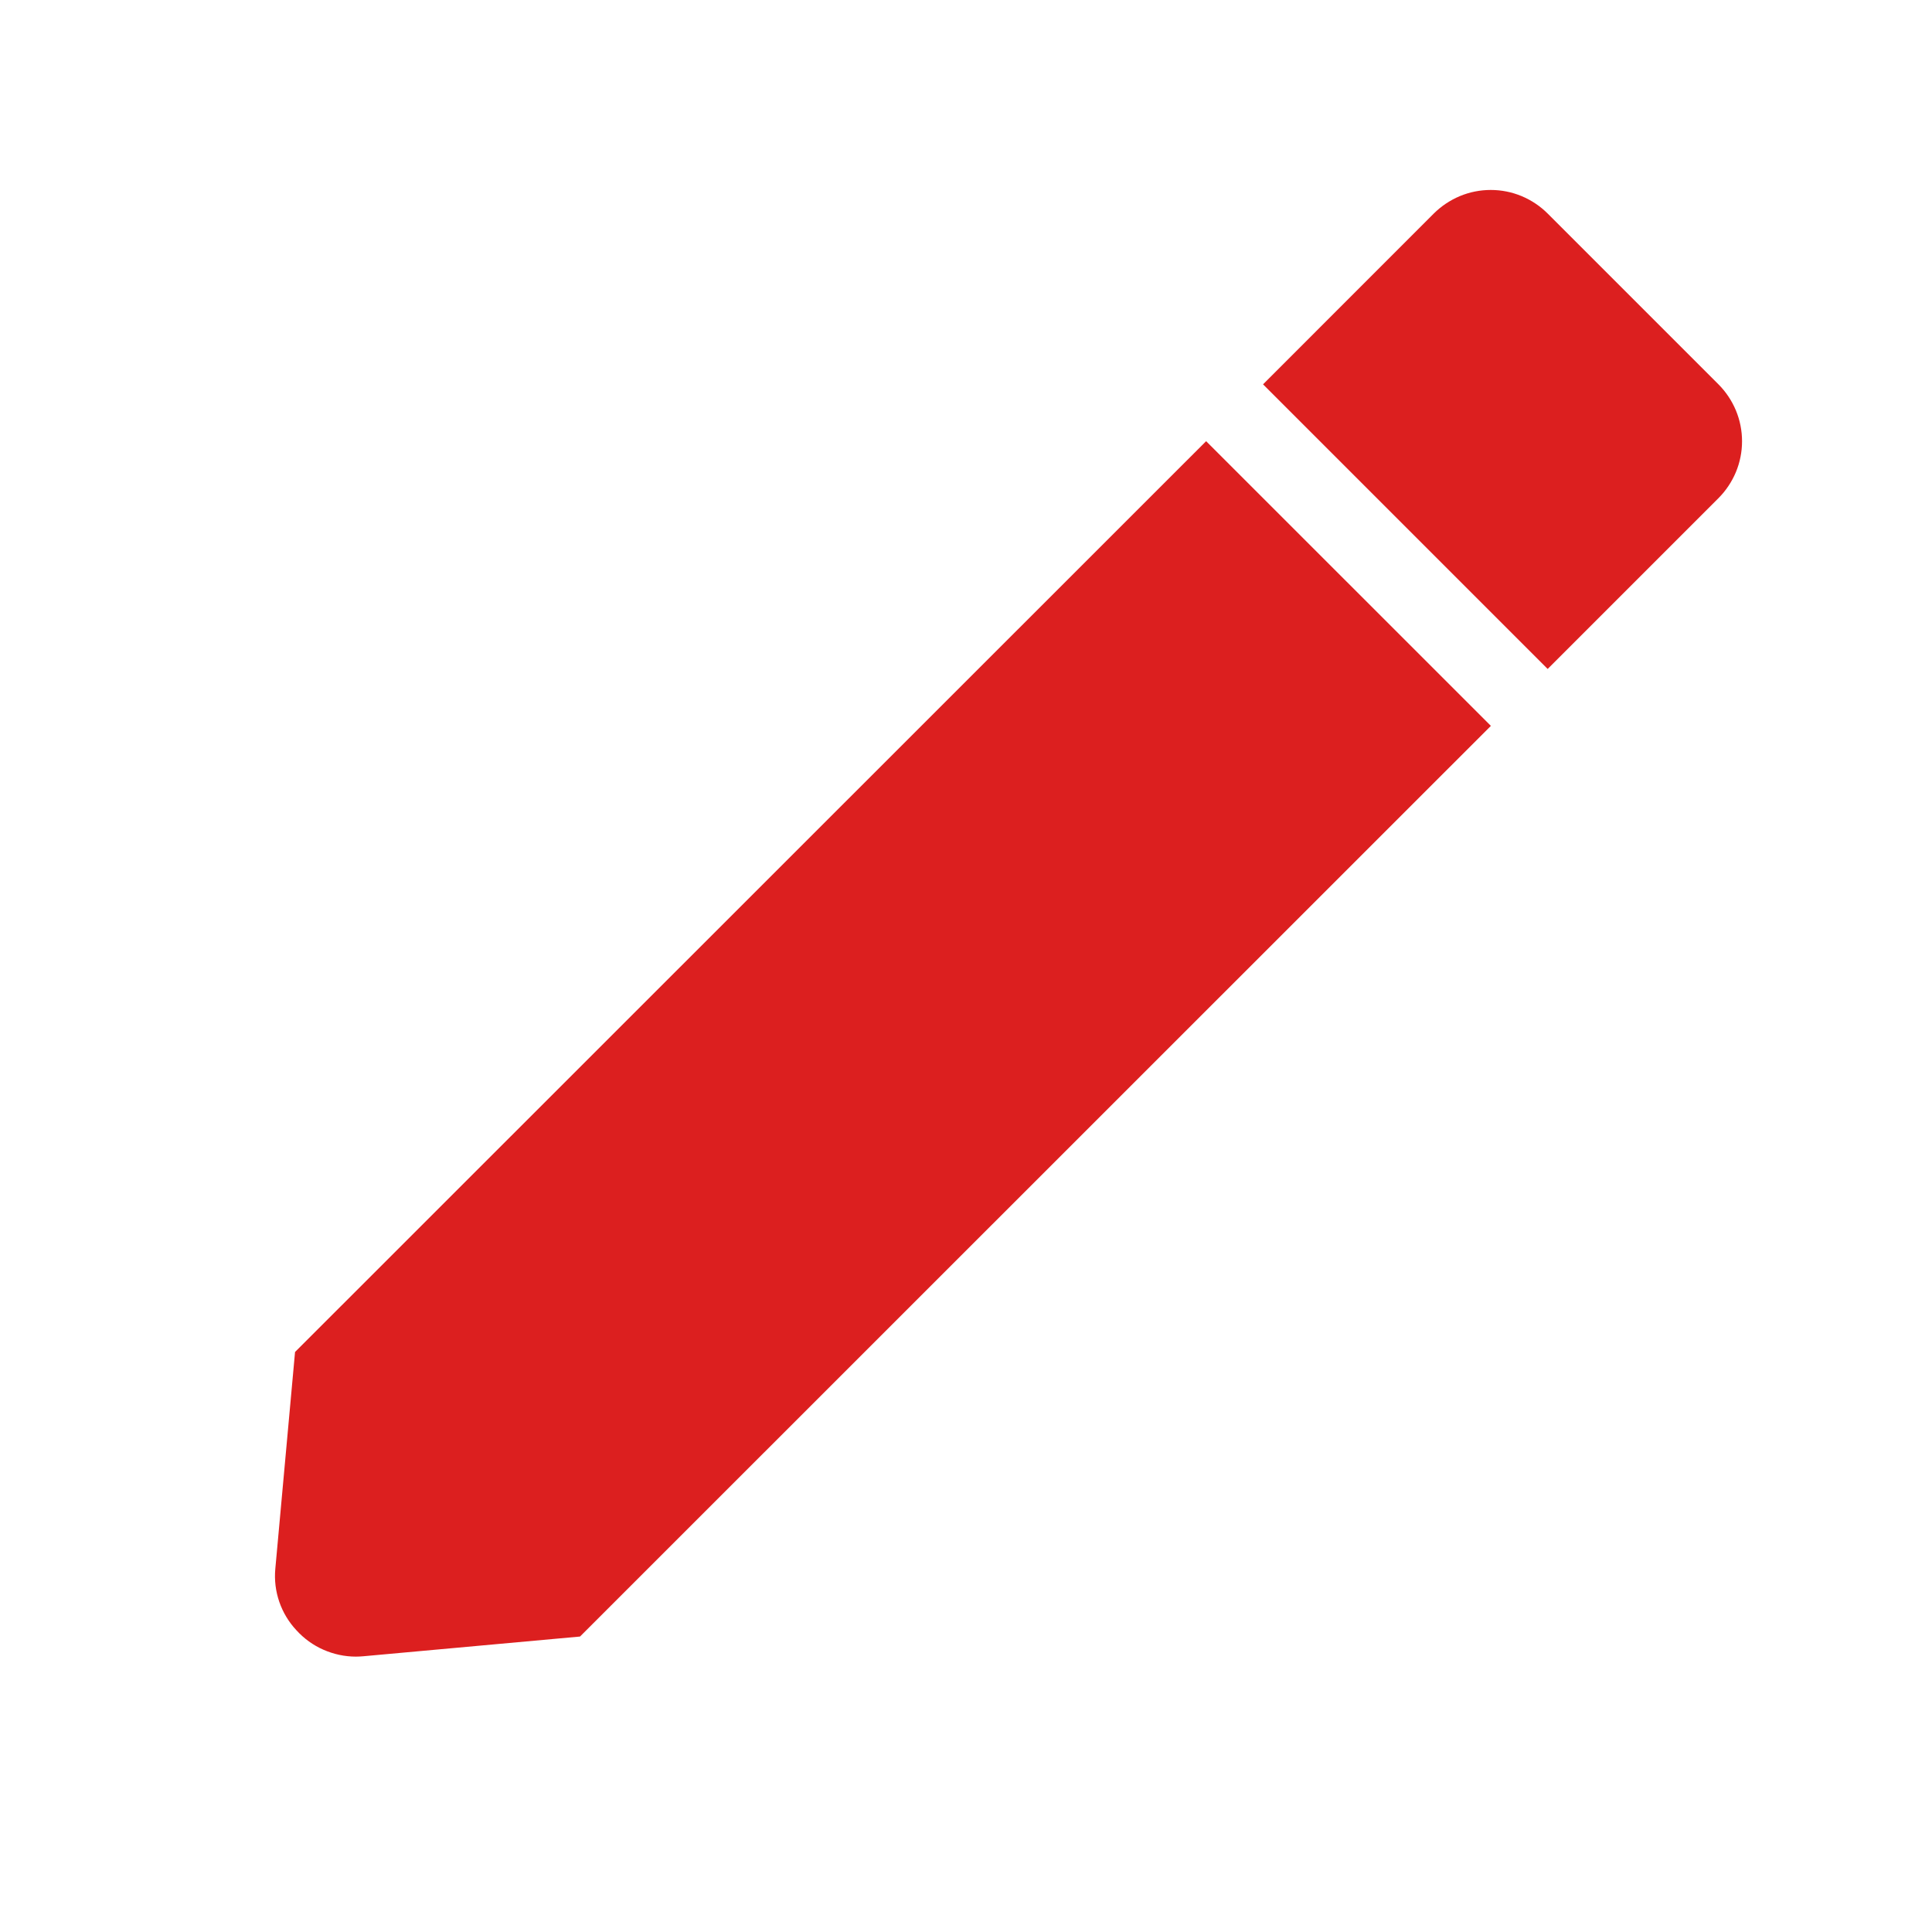
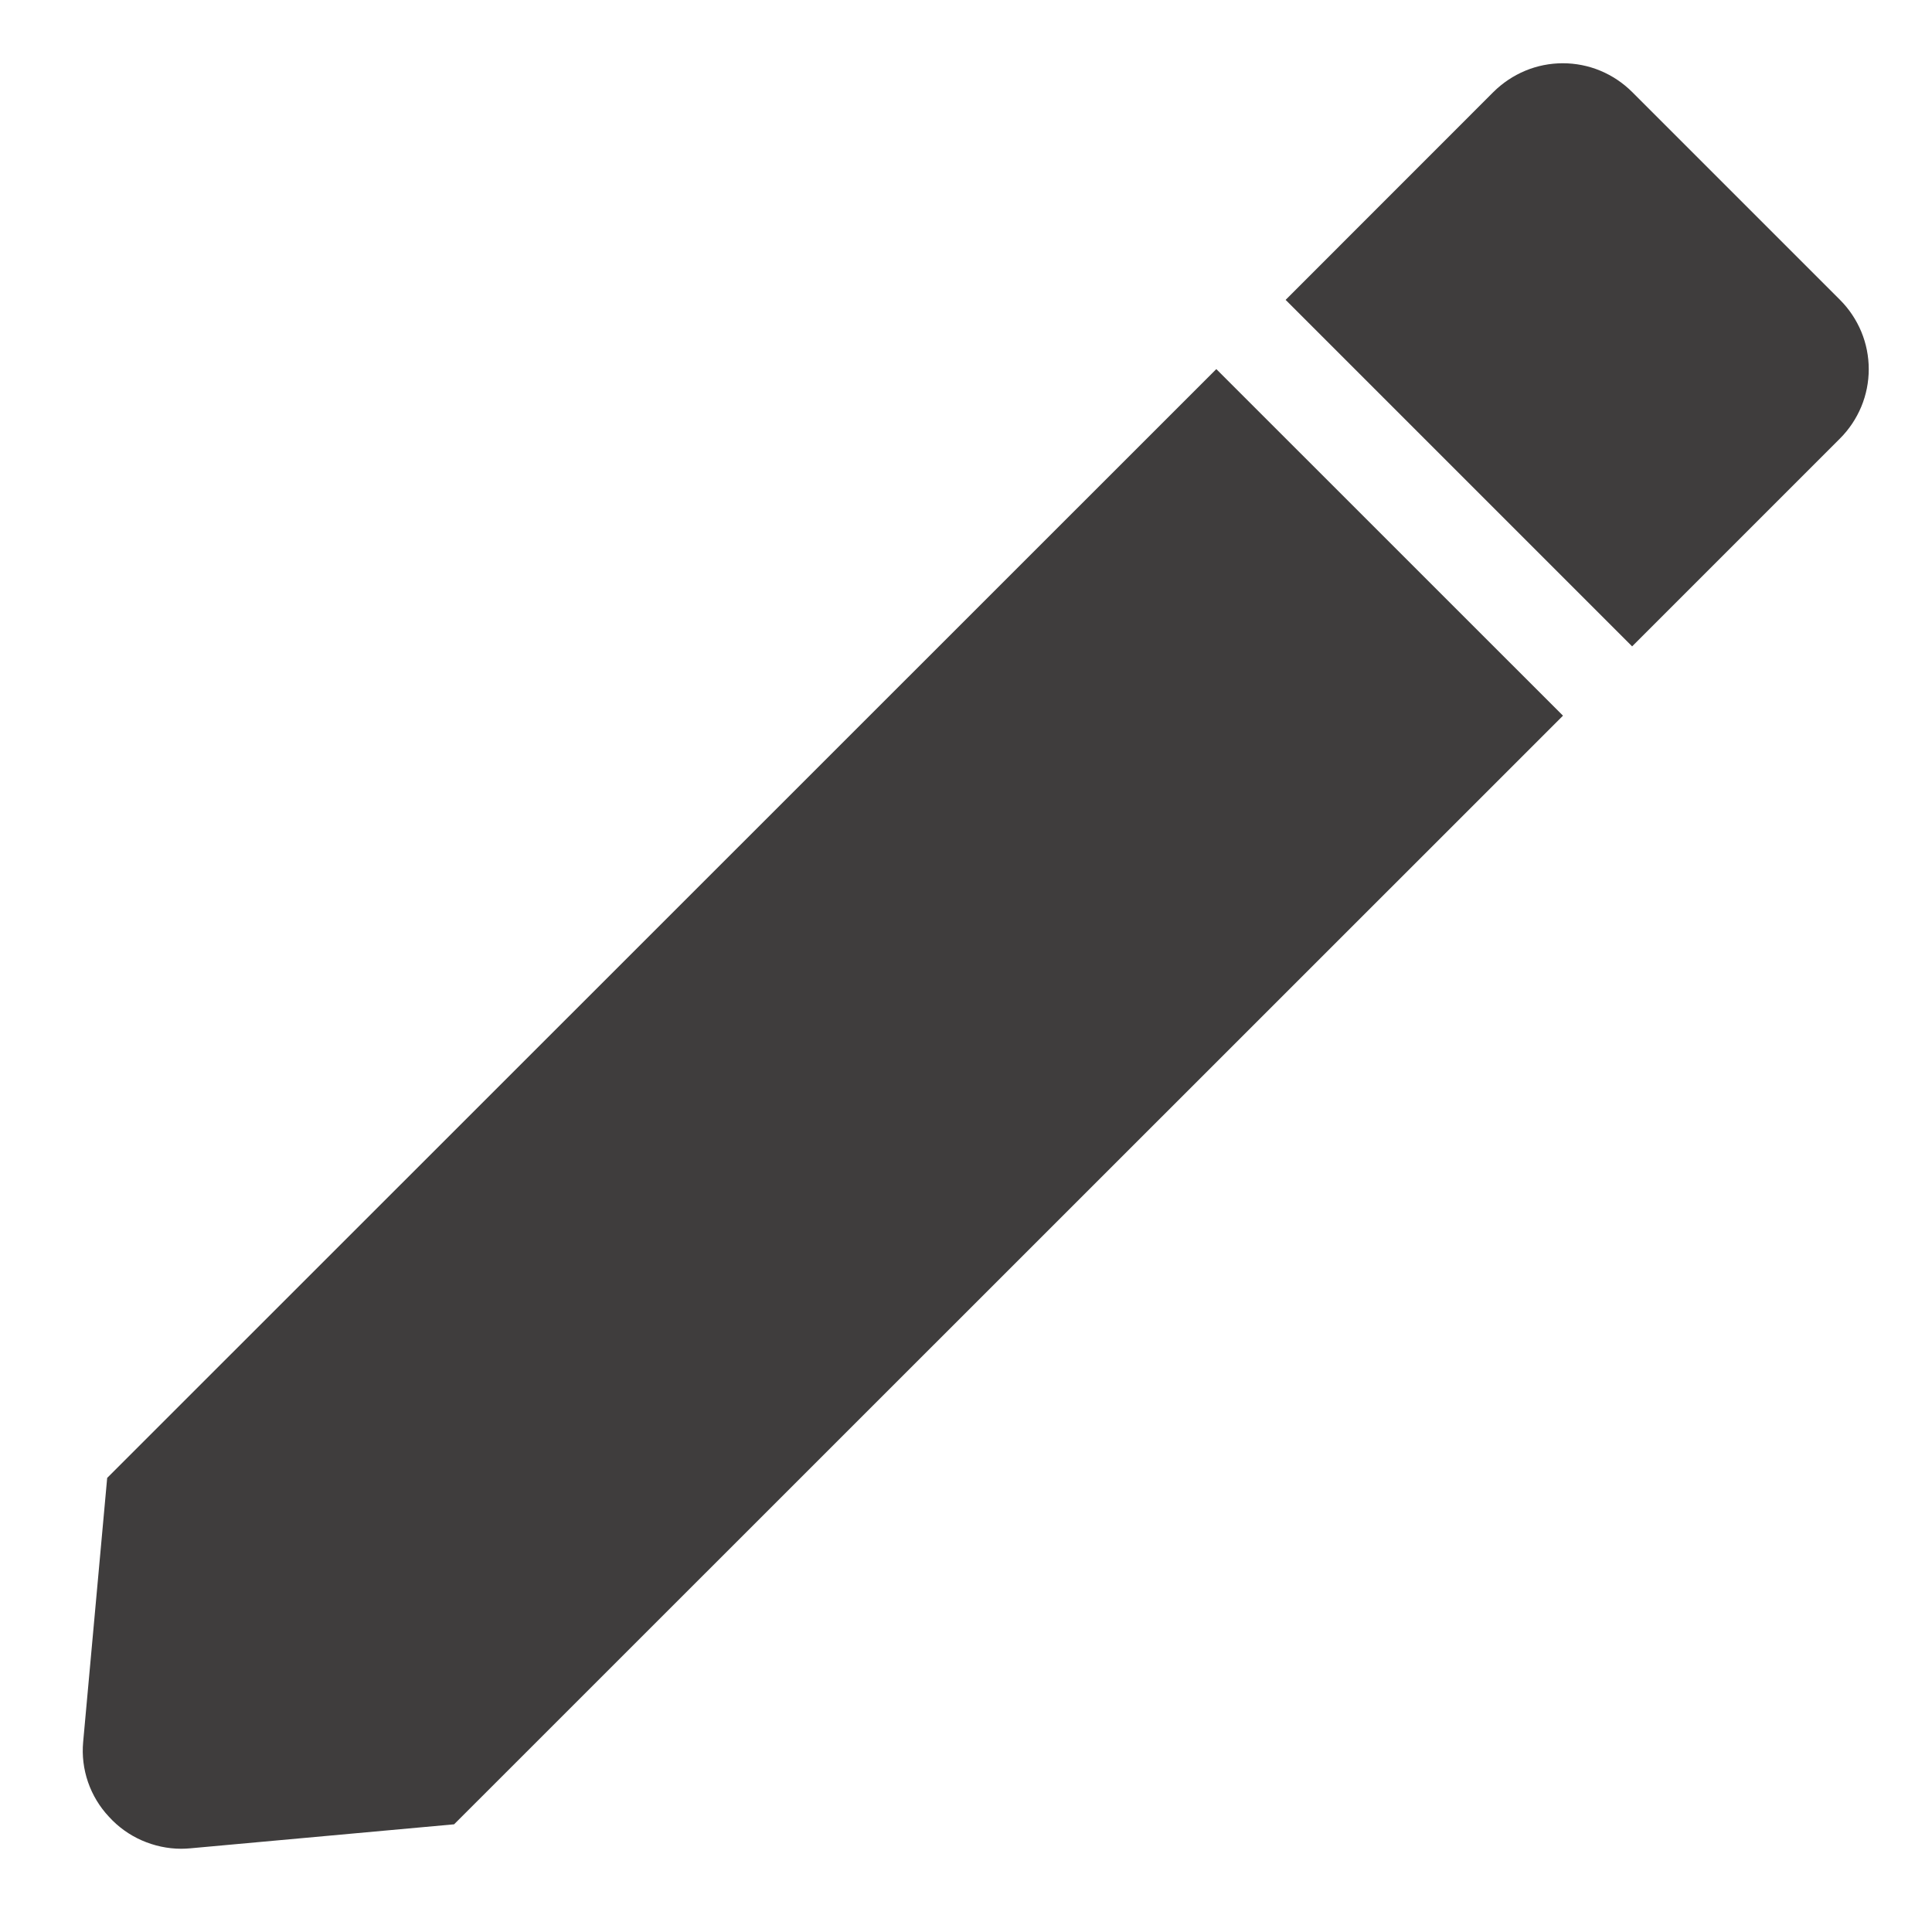
- <svg xmlns="http://www.w3.org/2000/svg" width="28" height="28" viewBox="0 0 28 28" fill="none">
-   <path d="M5.157 24.009C4.995 24.009 4.835 23.974 4.687 23.909C4.539 23.844 4.406 23.748 4.297 23.628C4.186 23.51 4.101 23.369 4.048 23.216C3.995 23.062 3.975 22.899 3.99 22.737L4.276 19.594L17.48 6.394L21.607 10.52L8.406 23.718L5.263 24.004C5.228 24.007 5.192 24.009 5.157 24.009V24.009ZM22.43 9.695L18.305 5.57L20.779 3.095C20.888 2.987 21.017 2.901 21.158 2.842C21.3 2.783 21.452 2.753 21.605 2.753C21.758 2.753 21.91 2.783 22.052 2.842C22.193 2.901 22.322 2.987 22.43 3.095L24.905 5.57C25.013 5.678 25.099 5.807 25.158 5.948C25.217 6.09 25.247 6.242 25.247 6.395C25.247 6.548 25.217 6.7 25.158 6.842C25.099 6.983 25.013 7.112 24.905 7.22L22.431 9.694L22.43 9.695V9.695Z" fill="#DC1F1F" />
+ <svg xmlns="http://www.w3.org/2000/svg" width="23" height="23" viewBox="0 0 23 23" fill="none">
+   <path d="M2.157 22.009C1.995 22.009 1.835 21.974 1.687 21.909C1.539 21.844 1.406 21.748 1.297 21.628C1.186 21.51 1.101 21.369 1.048 21.216C0.995 21.062 0.975 20.899 0.99 20.737L1.276 17.594L14.48 4.394L18.607 8.52L5.406 21.718L2.263 22.004C2.228 22.007 2.192 22.009 2.157 22.009ZM19.43 7.695L15.305 3.57L17.779 1.095C17.888 0.987 18.017 0.901 18.158 0.842C18.3 0.783 18.452 0.753 18.605 0.753C18.758 0.753 18.91 0.783 19.052 0.842C19.193 0.901 19.322 0.987 19.43 1.095L21.905 3.57C22.013 3.678 22.099 3.807 22.158 3.948C22.217 4.09 22.247 4.242 22.247 4.395C22.247 4.548 22.217 4.7 22.158 4.842C22.099 4.983 22.013 5.112 21.905 5.22L19.431 7.694L19.43 7.695Z" fill="#3F3D3D" />
</svg>
